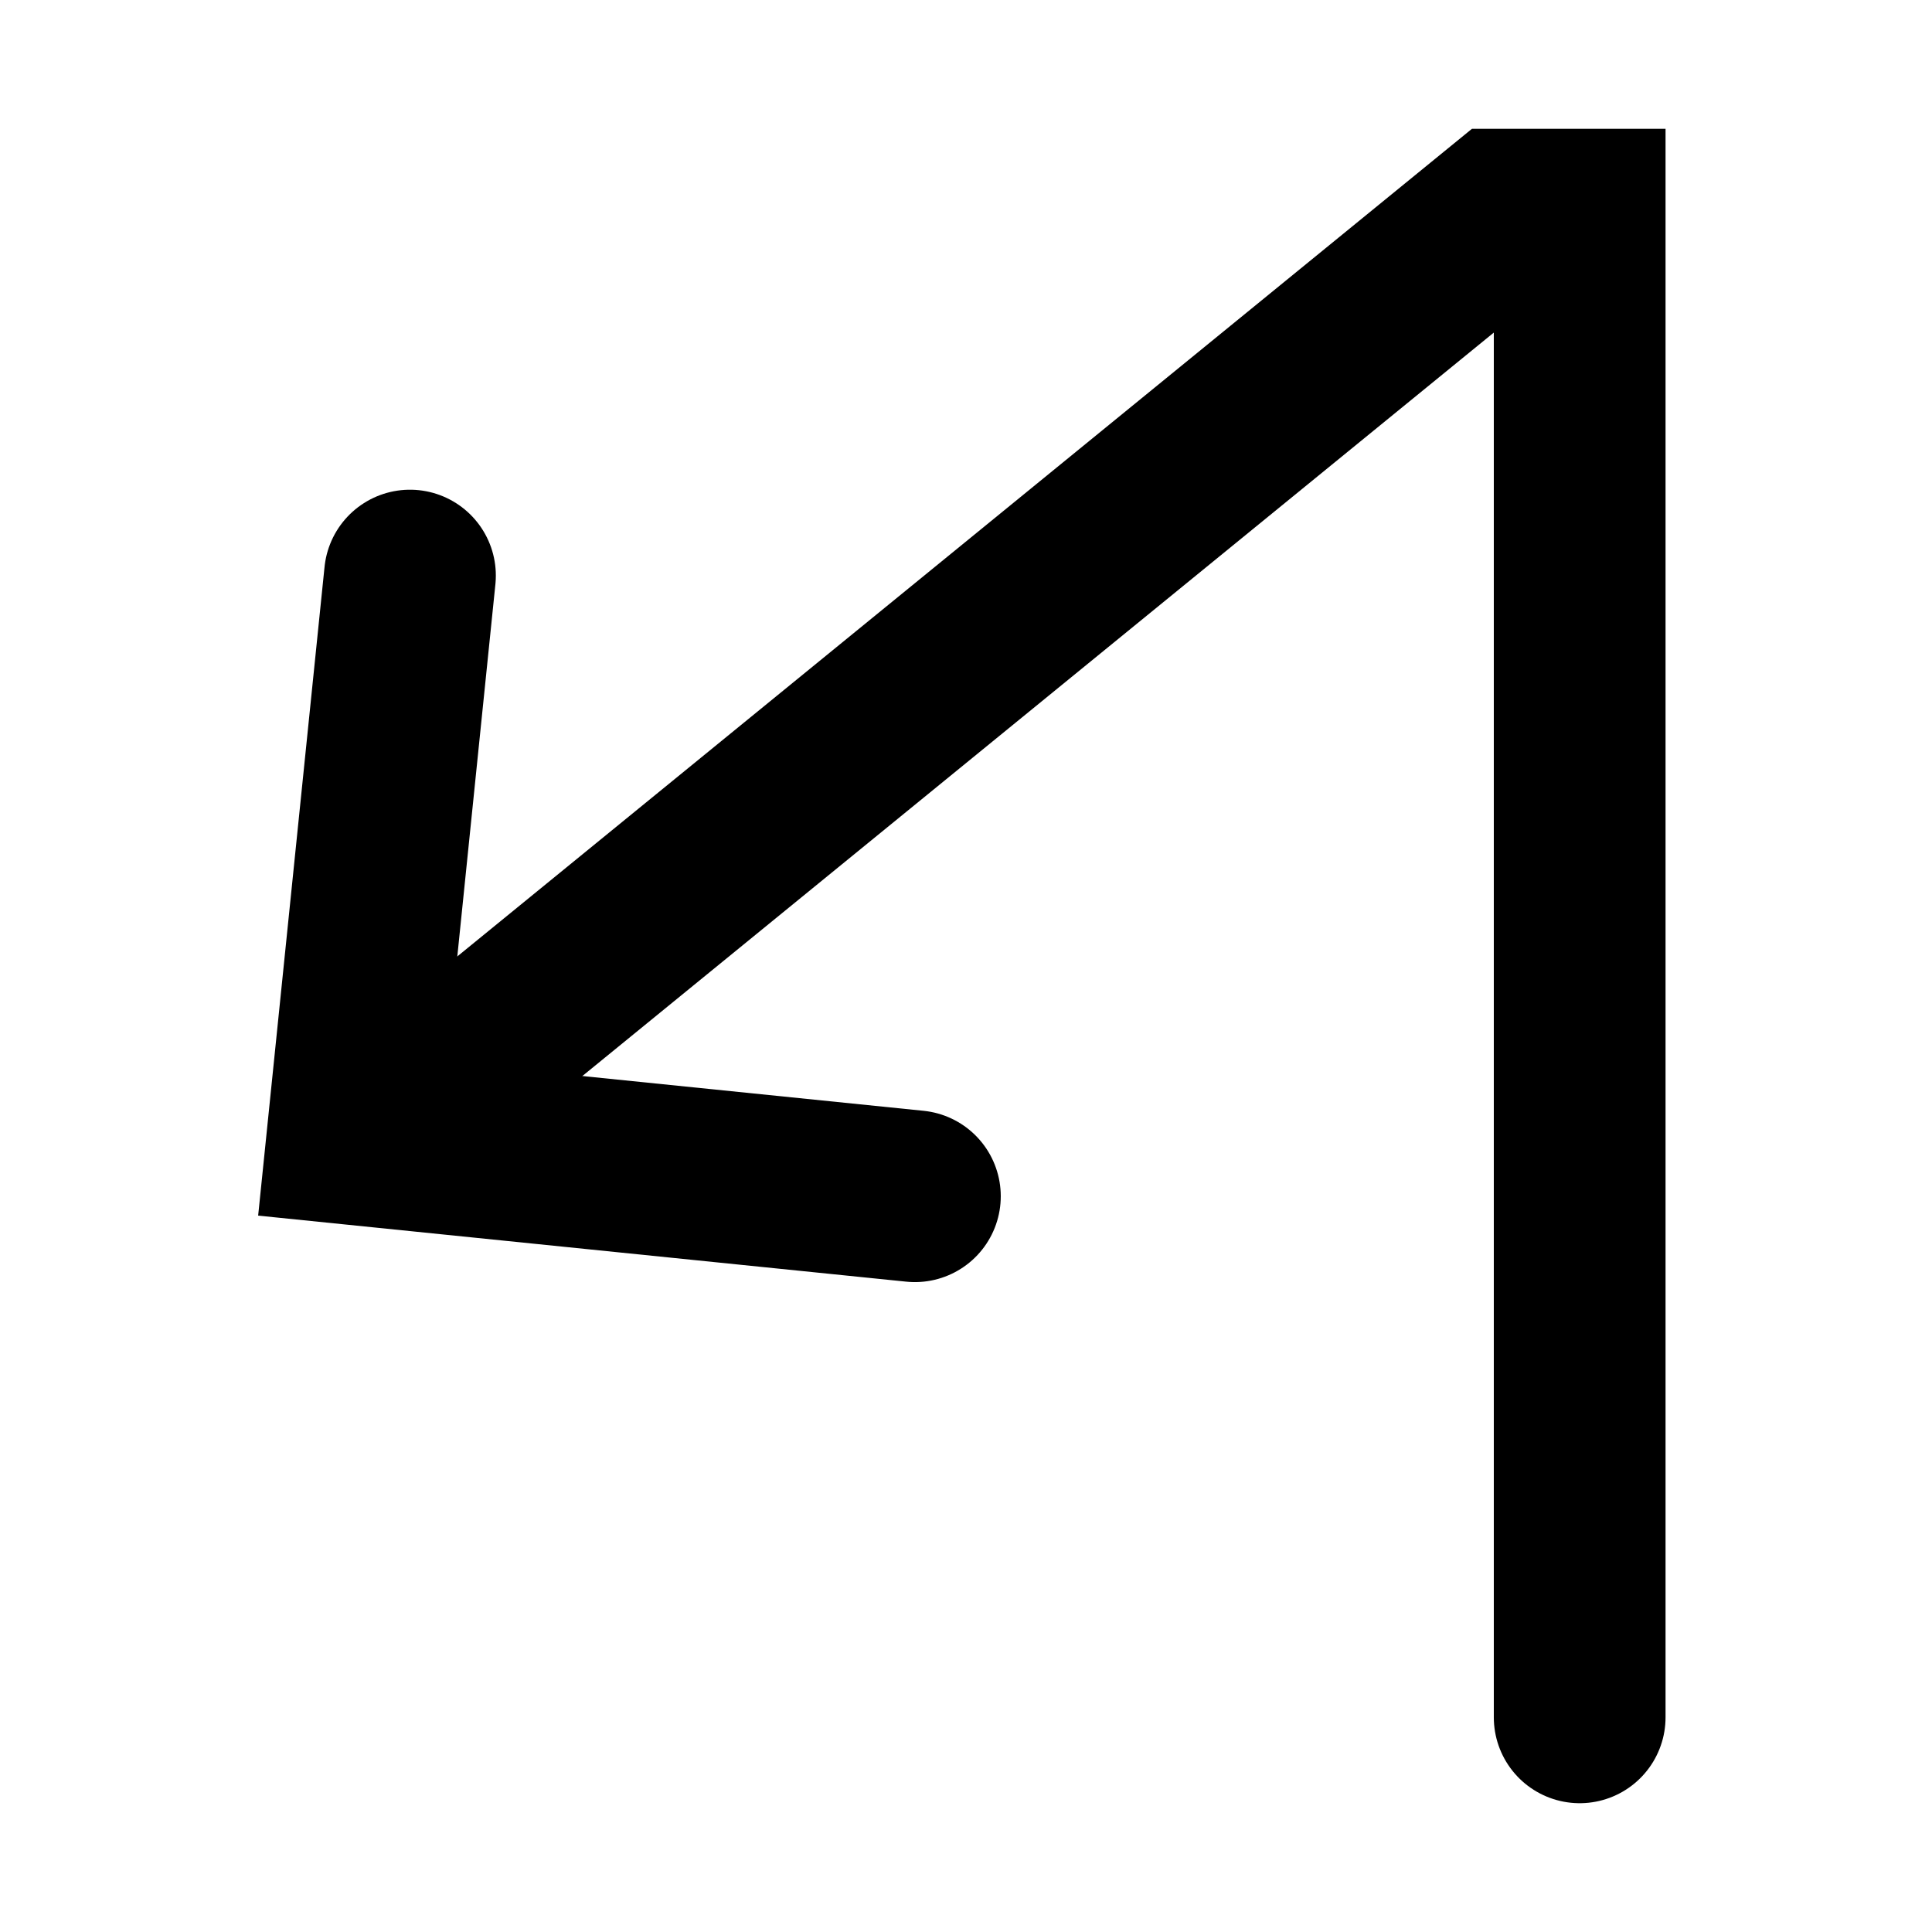
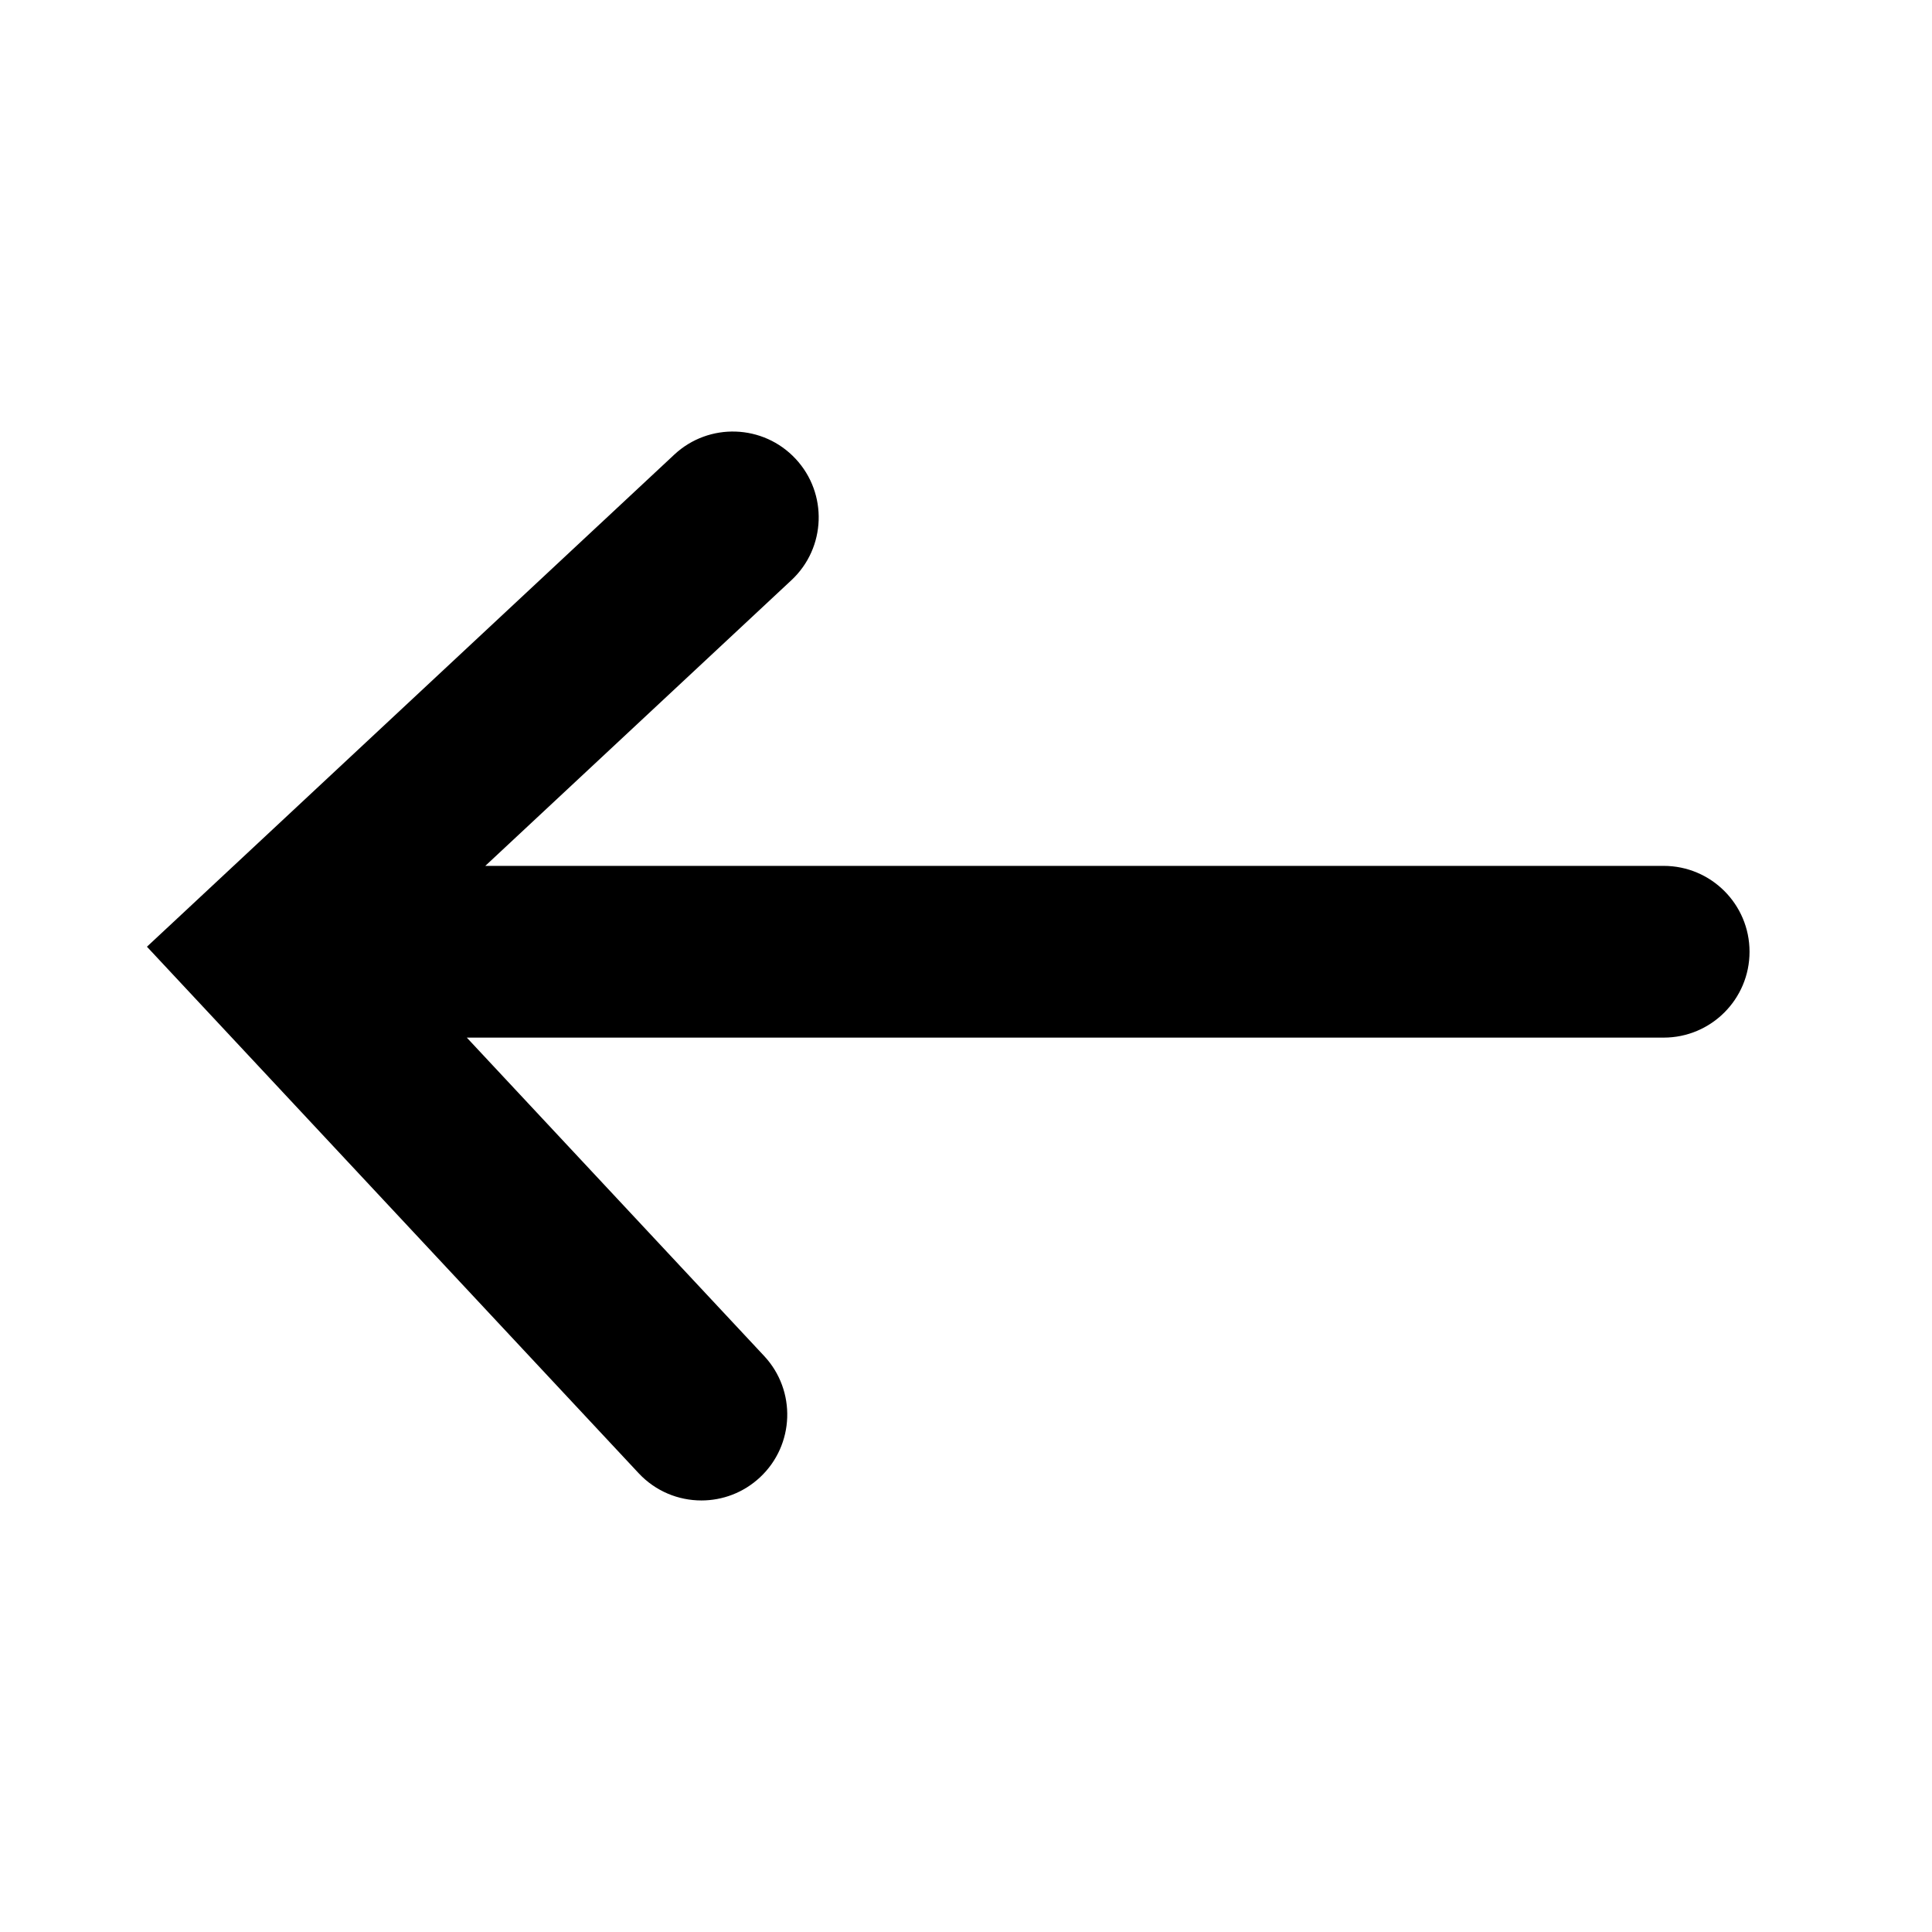
<svg xmlns="http://www.w3.org/2000/svg" version="1.1" id="Layer_1" x="0px" y="0px" width="180px" height="180px" viewBox="0 0 180 180" enable-background="new 0 0 180 180" xml:space="preserve">
-   <g>
-     <path fill="none" stroke="#000000" stroke-width="16" stroke-linecap="round" stroke-miterlimit="10" d="M85.239,111.45   l-52.414-5.341l5.371-52.484" />
-     <path fill="none" stroke="#000000" stroke-width="16" stroke-linecap="round" stroke-miterlimit="10" d="M147.175,160V20h-7.188   L36.42,104.477" />
-   </g>
+   <path d="M155,80.672H45.213l28.522-26.617c3.23-3.015,3.405-8.076,0.391-11.307s-8.077-3.406-11.307-0.391L13.691,88.204  l45.809,49.05c1.575,1.688,3.709,2.54,5.849,2.54c1.956,0,3.916-0.713,5.458-2.153c3.229-3.016,3.402-8.078,0.387-11.307  L43.491,96.672H155c4.418,0,8-3.582,8-8S159.418,80.672,155,80.672z" />
</svg>
